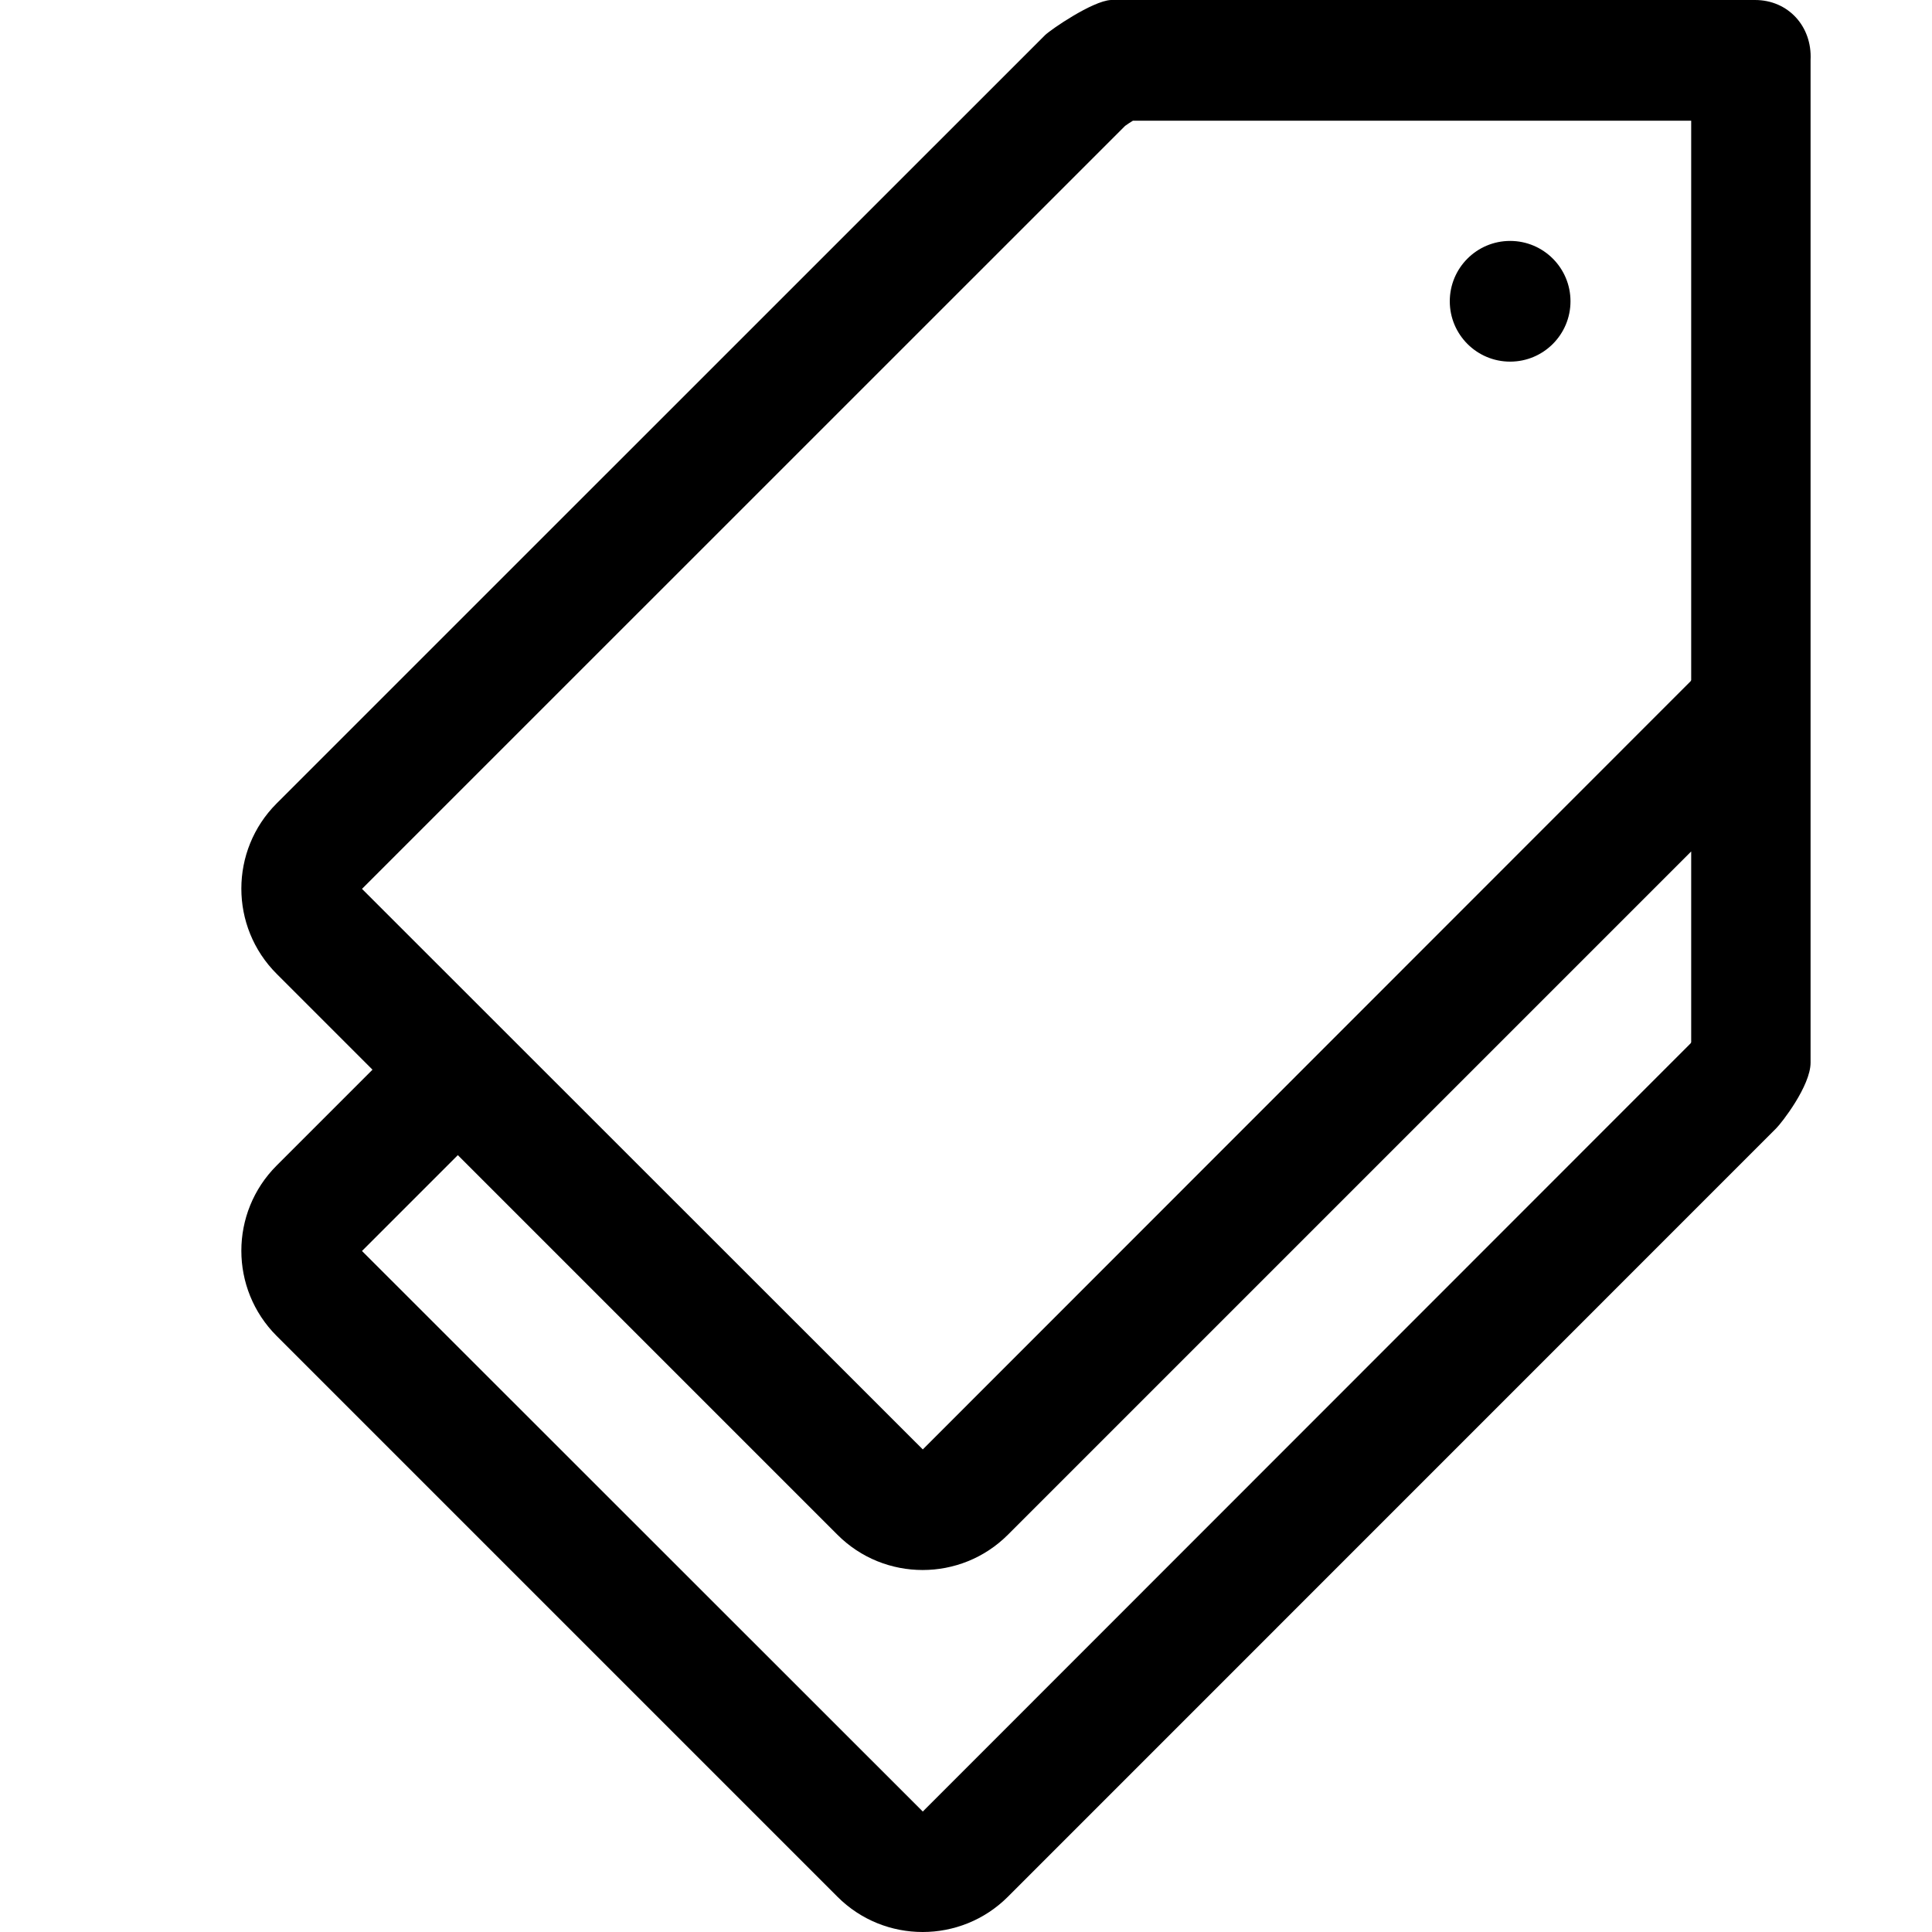
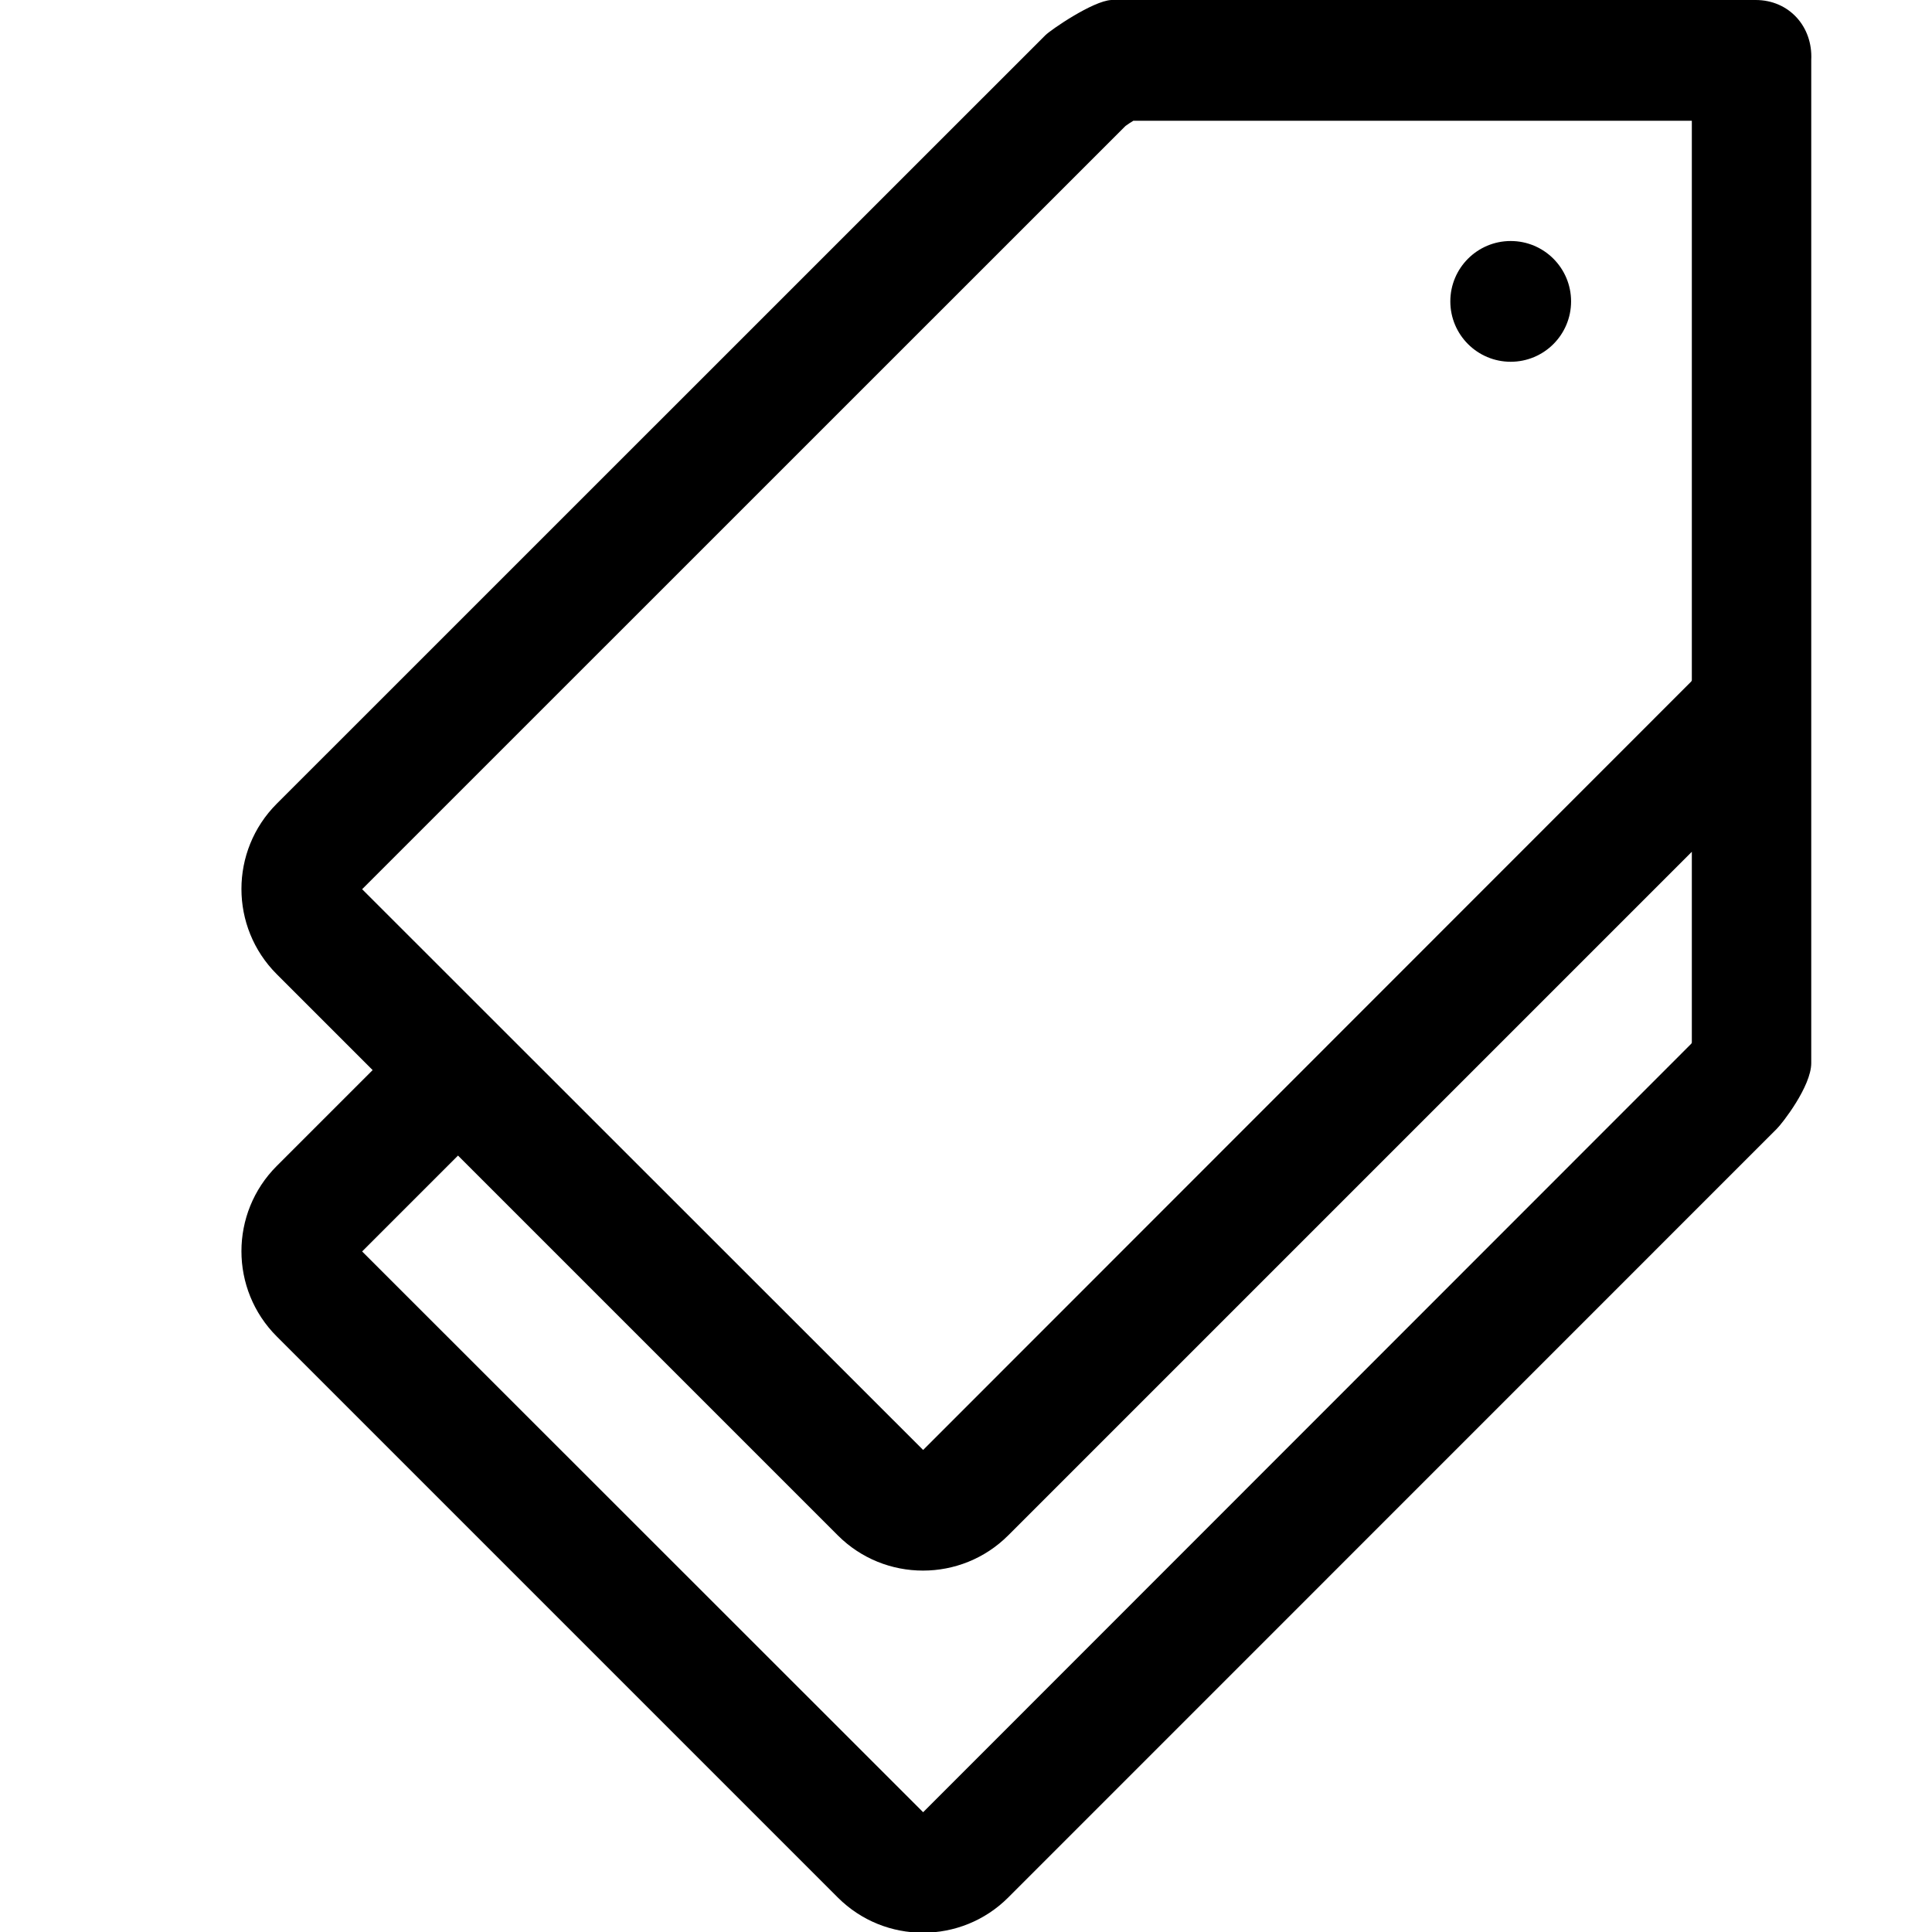
- <svg xmlns="http://www.w3.org/2000/svg" width="32" height="32.012" fill="currentColor">
+ <svg xmlns="http://www.w3.org/2000/svg" viewBox="0 0 32 32" fill="currentColor">
  <path d="M29.08 0H18.406c-.306.016-1.002.494-1.092.584L4.584 13.312c-.78.78-.78 2.044 0 2.824l1.588 1.588-1.588 1.588c-.78.78-.78 2.044 0 2.824l9.292 9.292c.39.39.9.584 1.412.584.51 0 1.022-.194 1.412-.584l12.728-12.73c.092-.09.572-.706.572-1.09V.994C30.028.436 29.628 0 29.08 0zm-1.058 17.27c-.006.01-.01.016-.008.016L15.29 30.016l-9.292-9.288 1.588-1.588 6.29 6.29c.39.39.9.584 1.412.584.51 0 1.022-.194 1.412-.584l11.322-11.322v3.162zm0-9.27v3.27c-.006.01-.01.016-.008.016L15.29 24.016l-9.292-9.288L18.642 2.086c.038-.028.084-.058.13-.086h9.25v6zm-4-3.008a1 1 1080 102 0 1 1 1080 10-2 0z" />
</svg>
